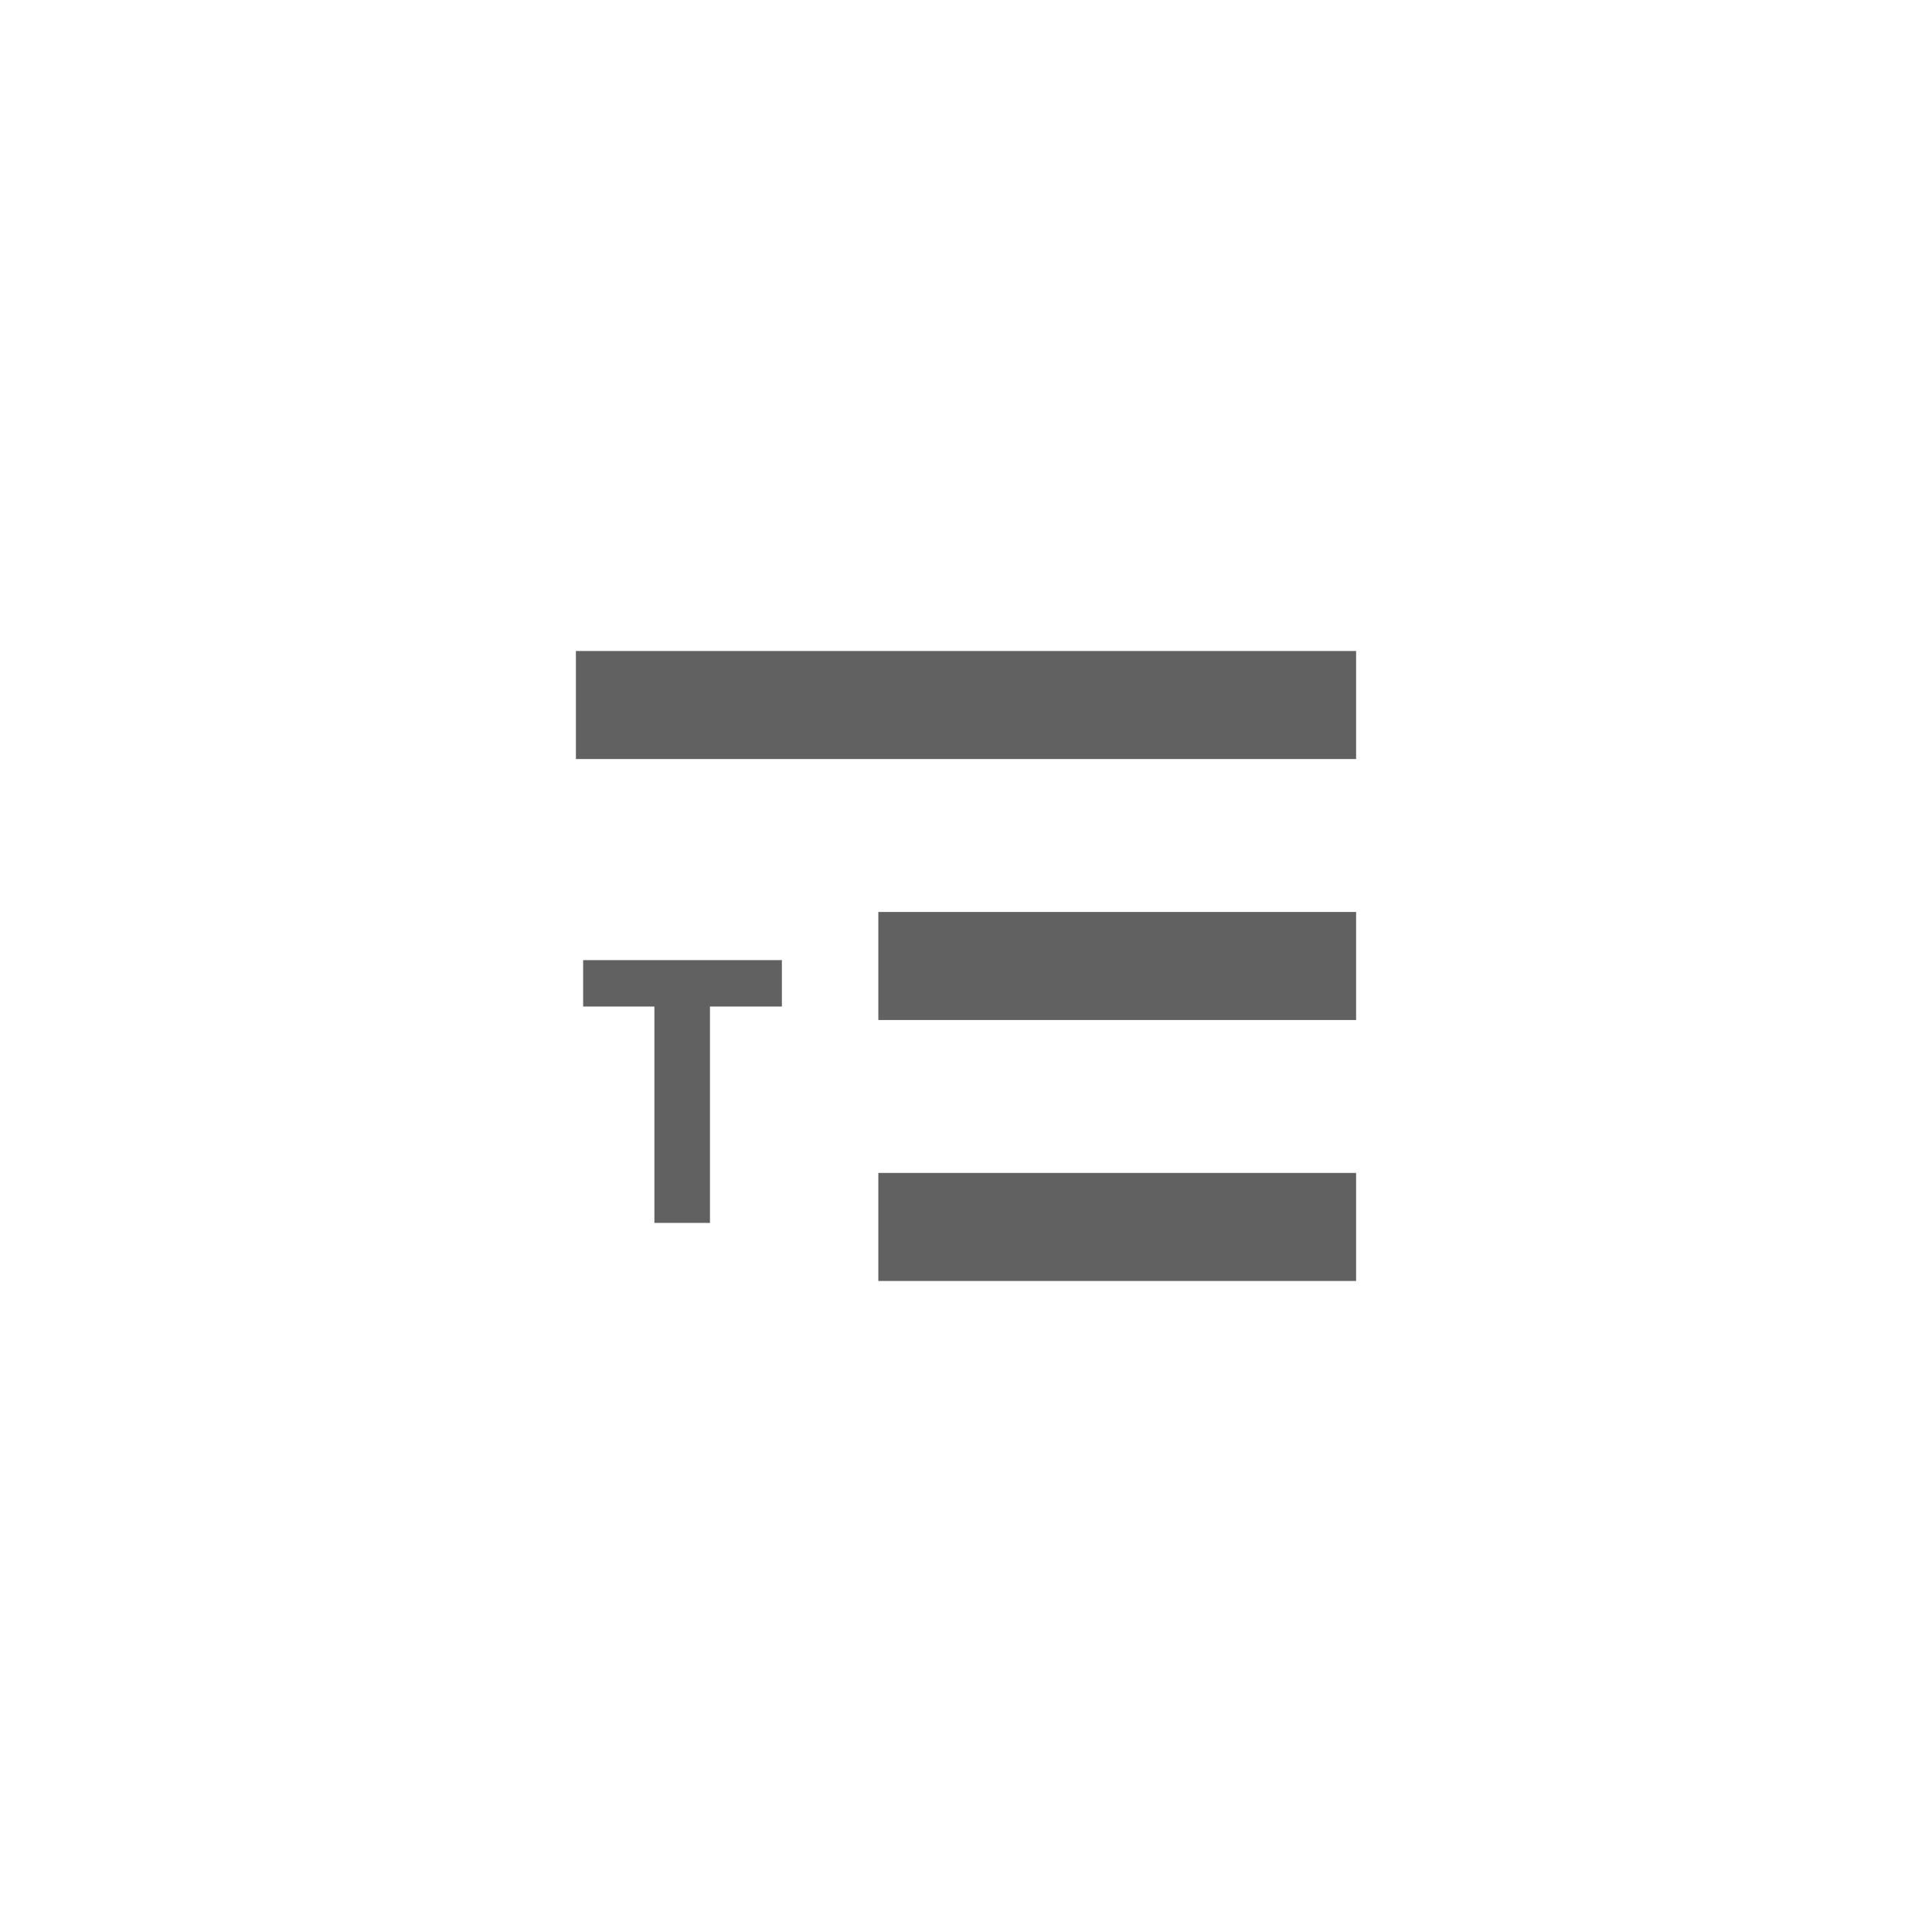
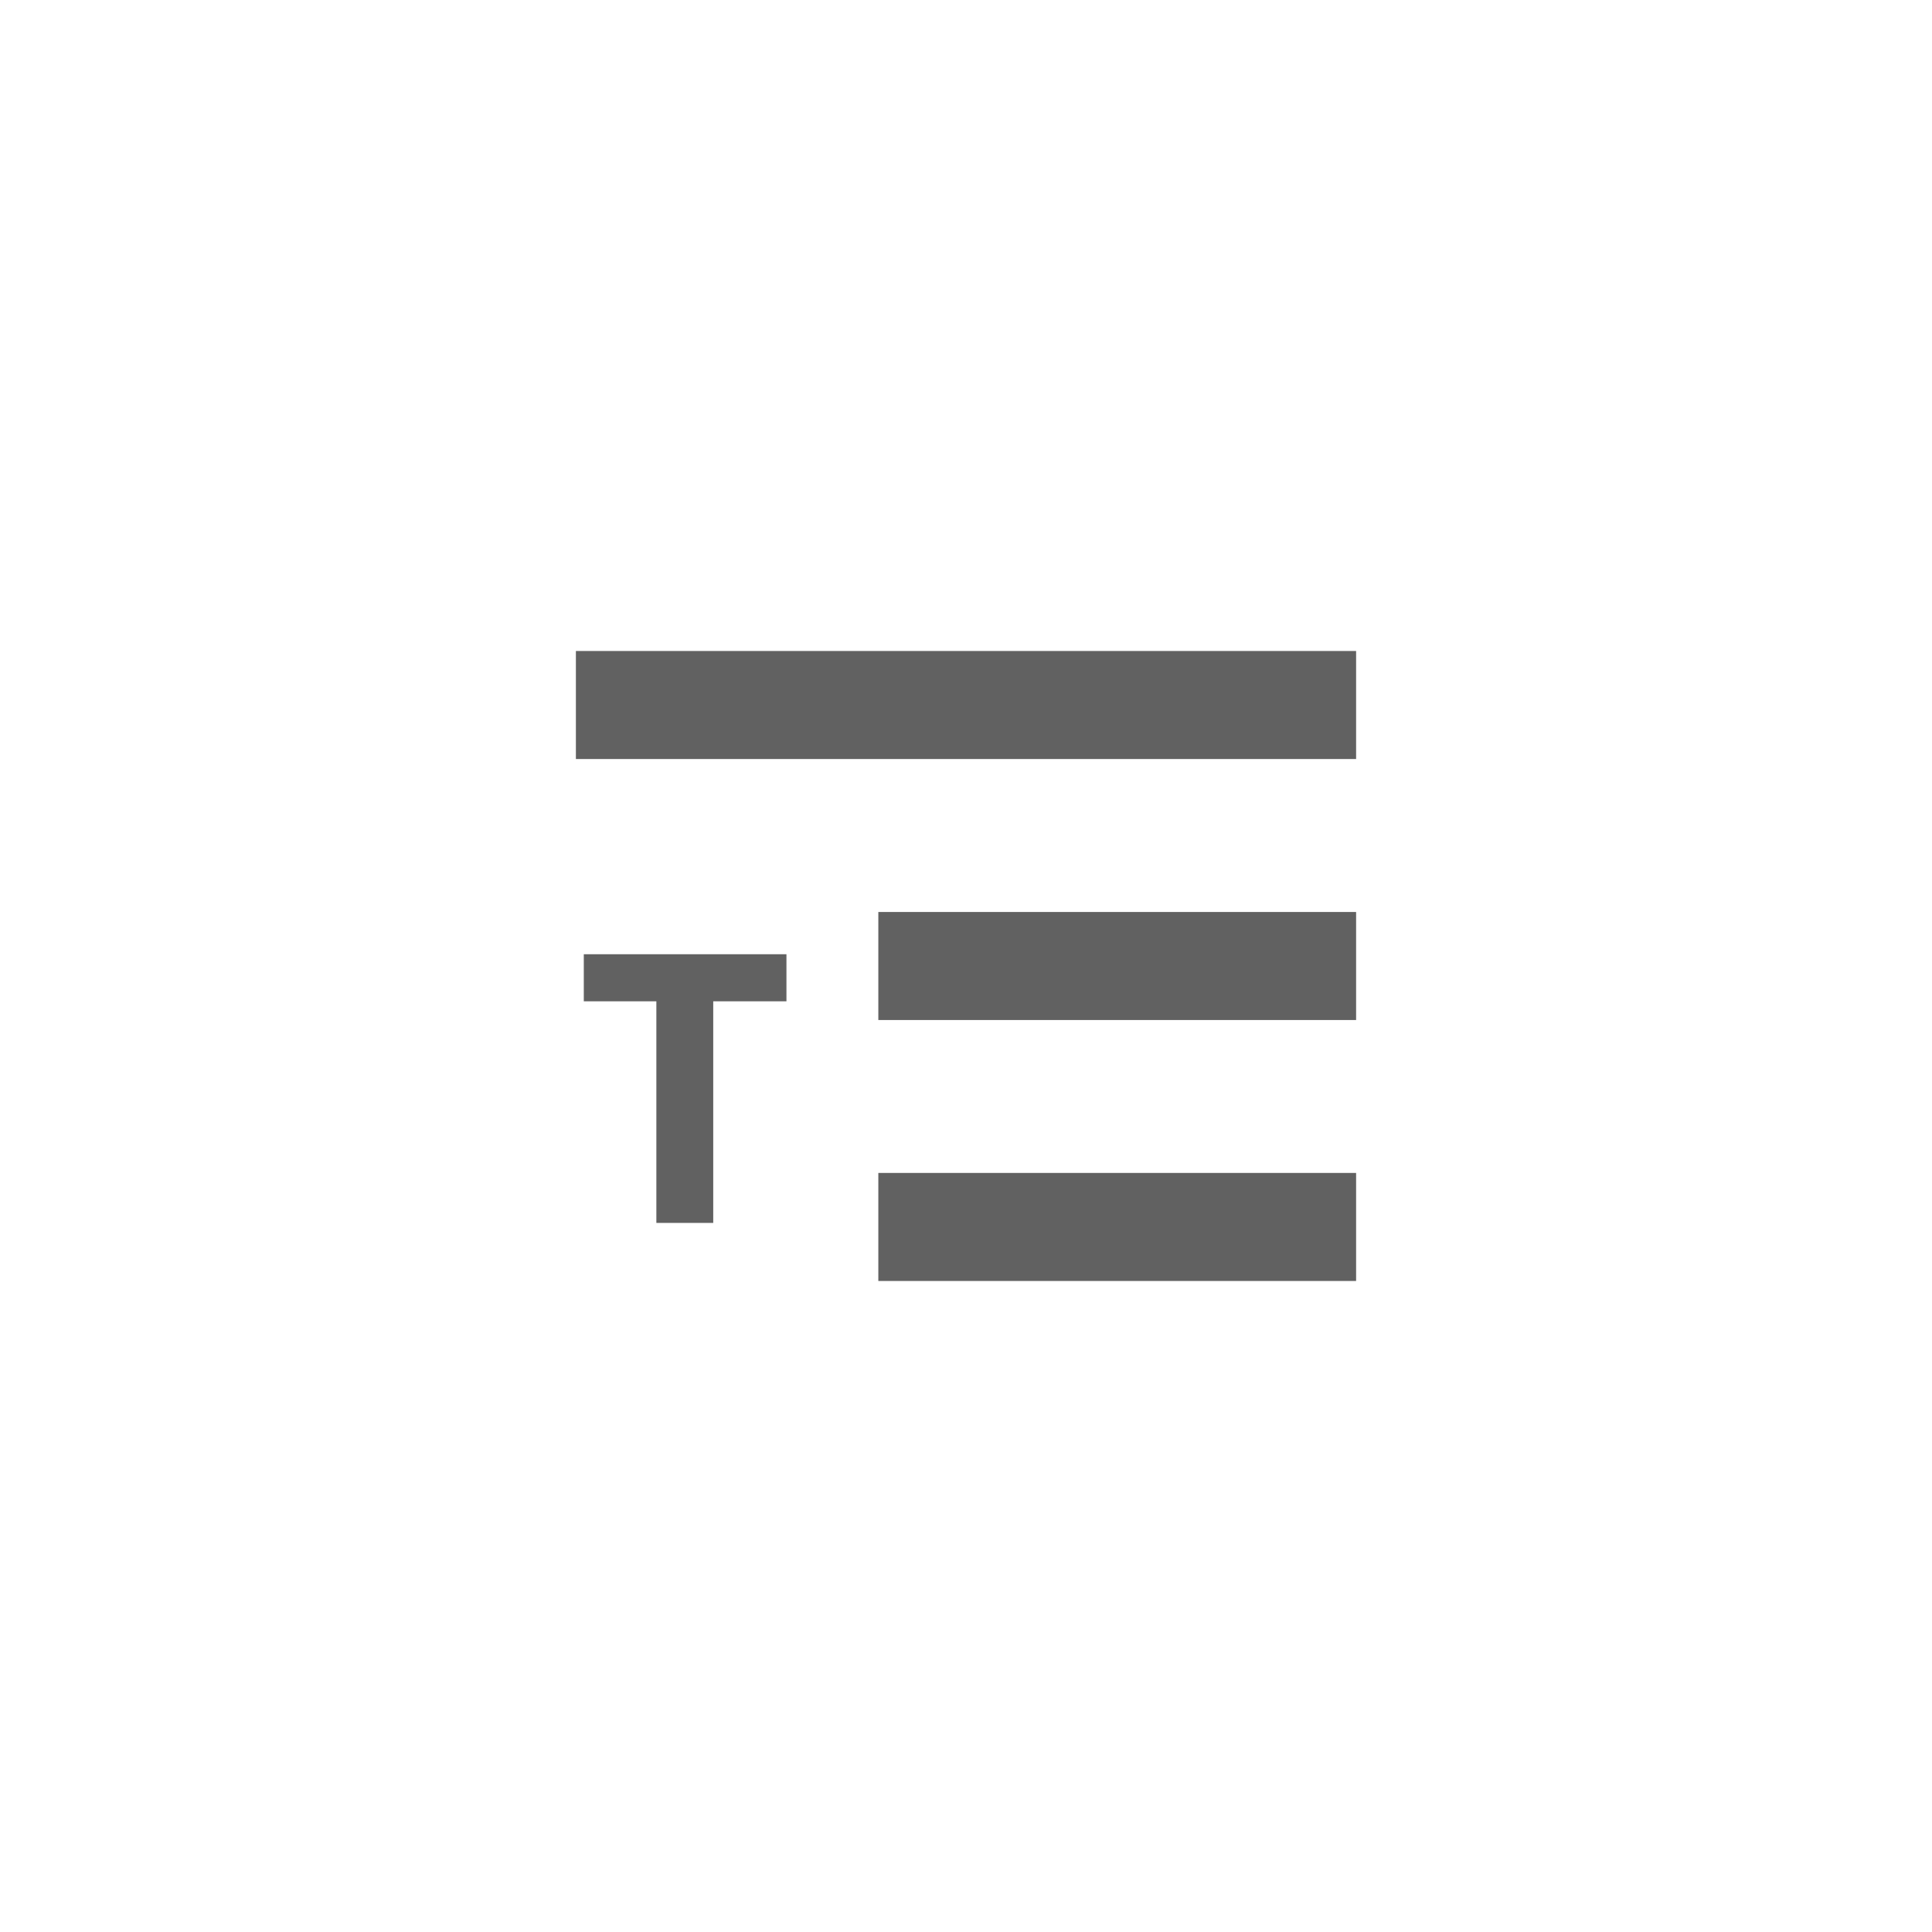
- <svg xmlns="http://www.w3.org/2000/svg" id="svg3767" version="1.1" fill="none" viewBox="0 0 28 28" height="28" width="28">
-   <defs id="defs3771" />
-   <rect id="rect3763" fill-opacity="0" fill="black" height="28" width="28" />
-   <g transform="matrix(0.6262434,0,0,0.5870685,5.232593,5.452119)" id="g4609">
-     <path fill="#616161" class="jp-icon3" style="fill-opacity:1;stroke-width:0.857" d="M 23.028,6.784 H 4.972 V 9.451 H 23.028 Z" id="rect3779" />
-     <path fill="#616161" class="jp-icon3" style="fill-opacity:1;stroke-width:0.67" d="M 23.028,13.227 H 11.971 v 2.667 h 11.057 z" id="rect3779-7" />
-     <path fill="#616161" class="jp-icon3" style="fill-opacity:1;stroke-width:0.67" d="M 23.028,19.669 H 11.971 v 2.667 h 11.057 z" id="rect3779-7-9" />
-     <text transform="scale(0.9682172,1.032826)" id="text1316" y="20.238" x="5.137" fill="#616161" class="jp-icon3" style="font-style:normal;font-weight:normal;font-size:65.97px;line-height:1.25;font-family:sans-serif;letter-spacing:0px;word-spacing:0px;fill-opacity:1;stroke:none;stroke-width:1.649">
-       <tspan fill="#616161" class="jp-icon3" style="font-weight:bold;font-size:8.796px;fill-opacity:1;stroke-width:1.649" y="20.238" x="5.137" id="tspan1314">T</tspan>
-     </text>
+ <svg xmlns="http://www.w3.org/2000/svg" fill="none" viewBox="0 0 28 28" height="28" width="28">
+   <g transform="matrix(0.6262434,0,0,0.5870685,5.232593,5.452119)" fill="#616161" class="jp-icon3">
+     <path stroke-width="0.857" d="M 23.028,6.784 H 4.972 V 9.451 H 23.028 Z" />
+     <path stroke-width="0.67" d="M 23.028,13.227 H 11.971 v 2.667 h 11.057 z" />
+     <path stroke-width="0.67" d="M 23.028,19.669 H 11.971 v 2.667 h 11.057 z" />
+     <text transform="scale(0.9682172,1.032826)" y="20.238" x="5.137" font-weight="bold" font-size="9px" font-family="sans-serif" stroke-width="1.649">
+      T
+    </text>
  </g>
</svg>
